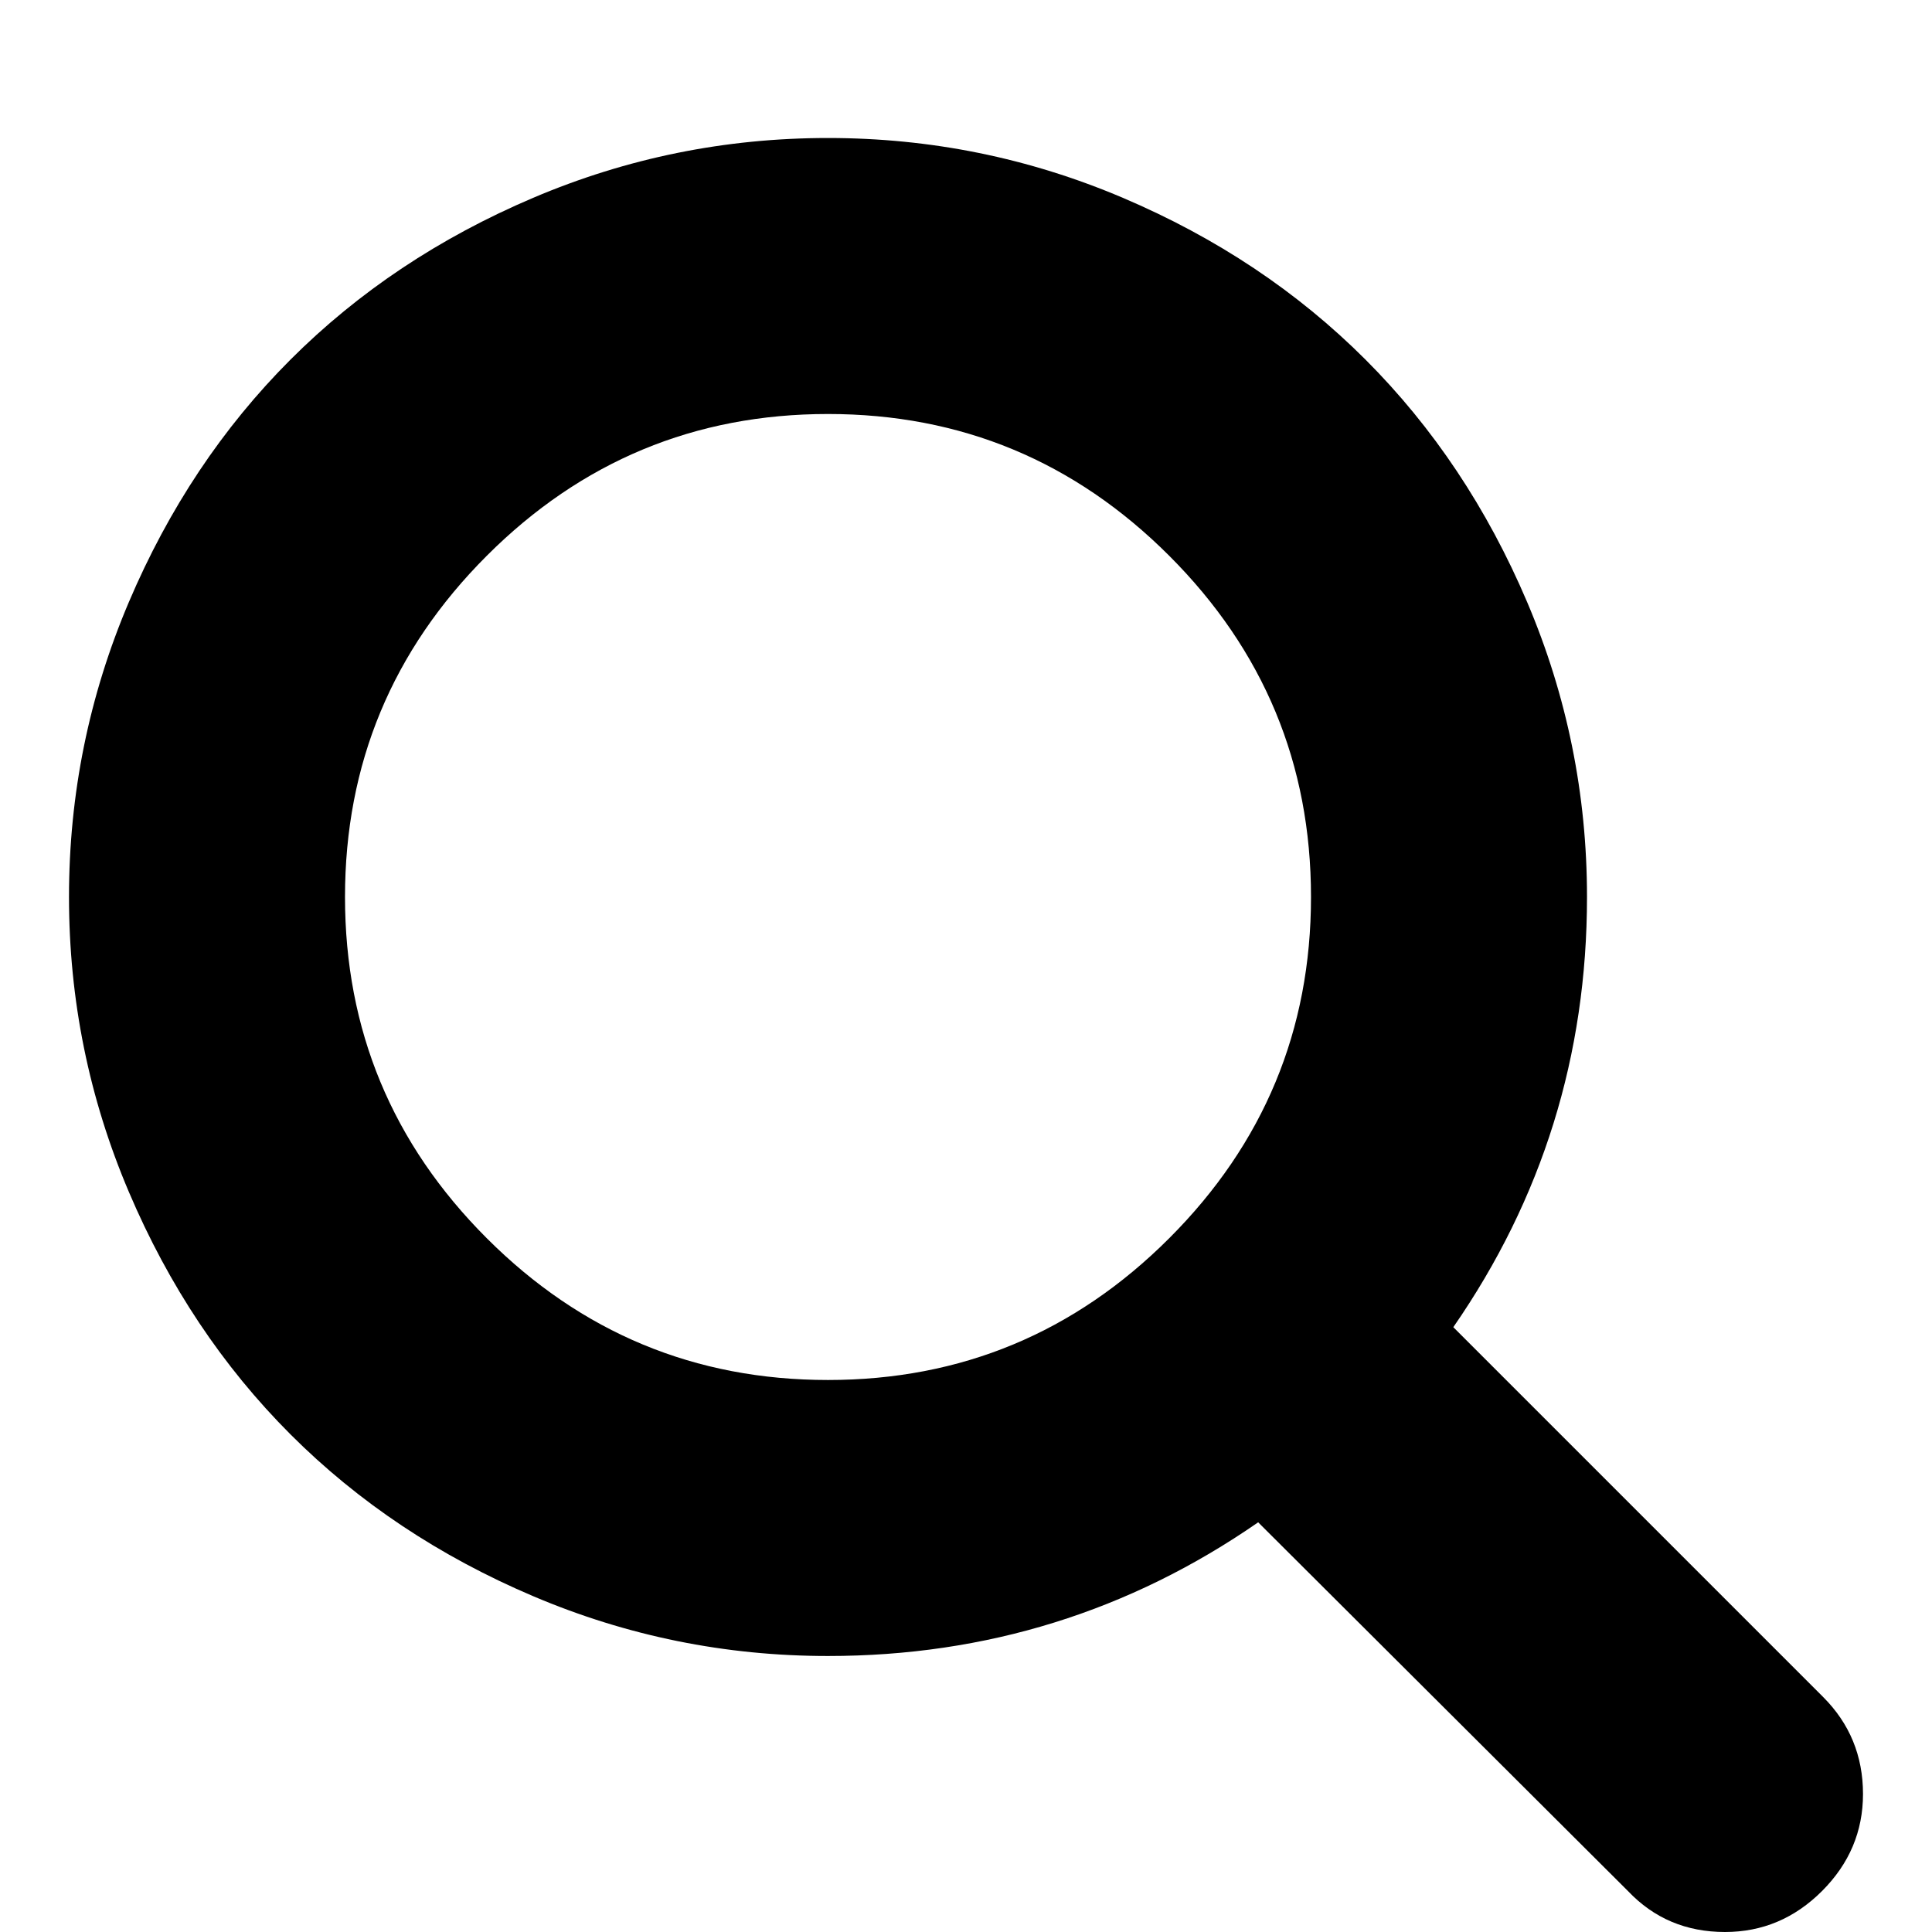
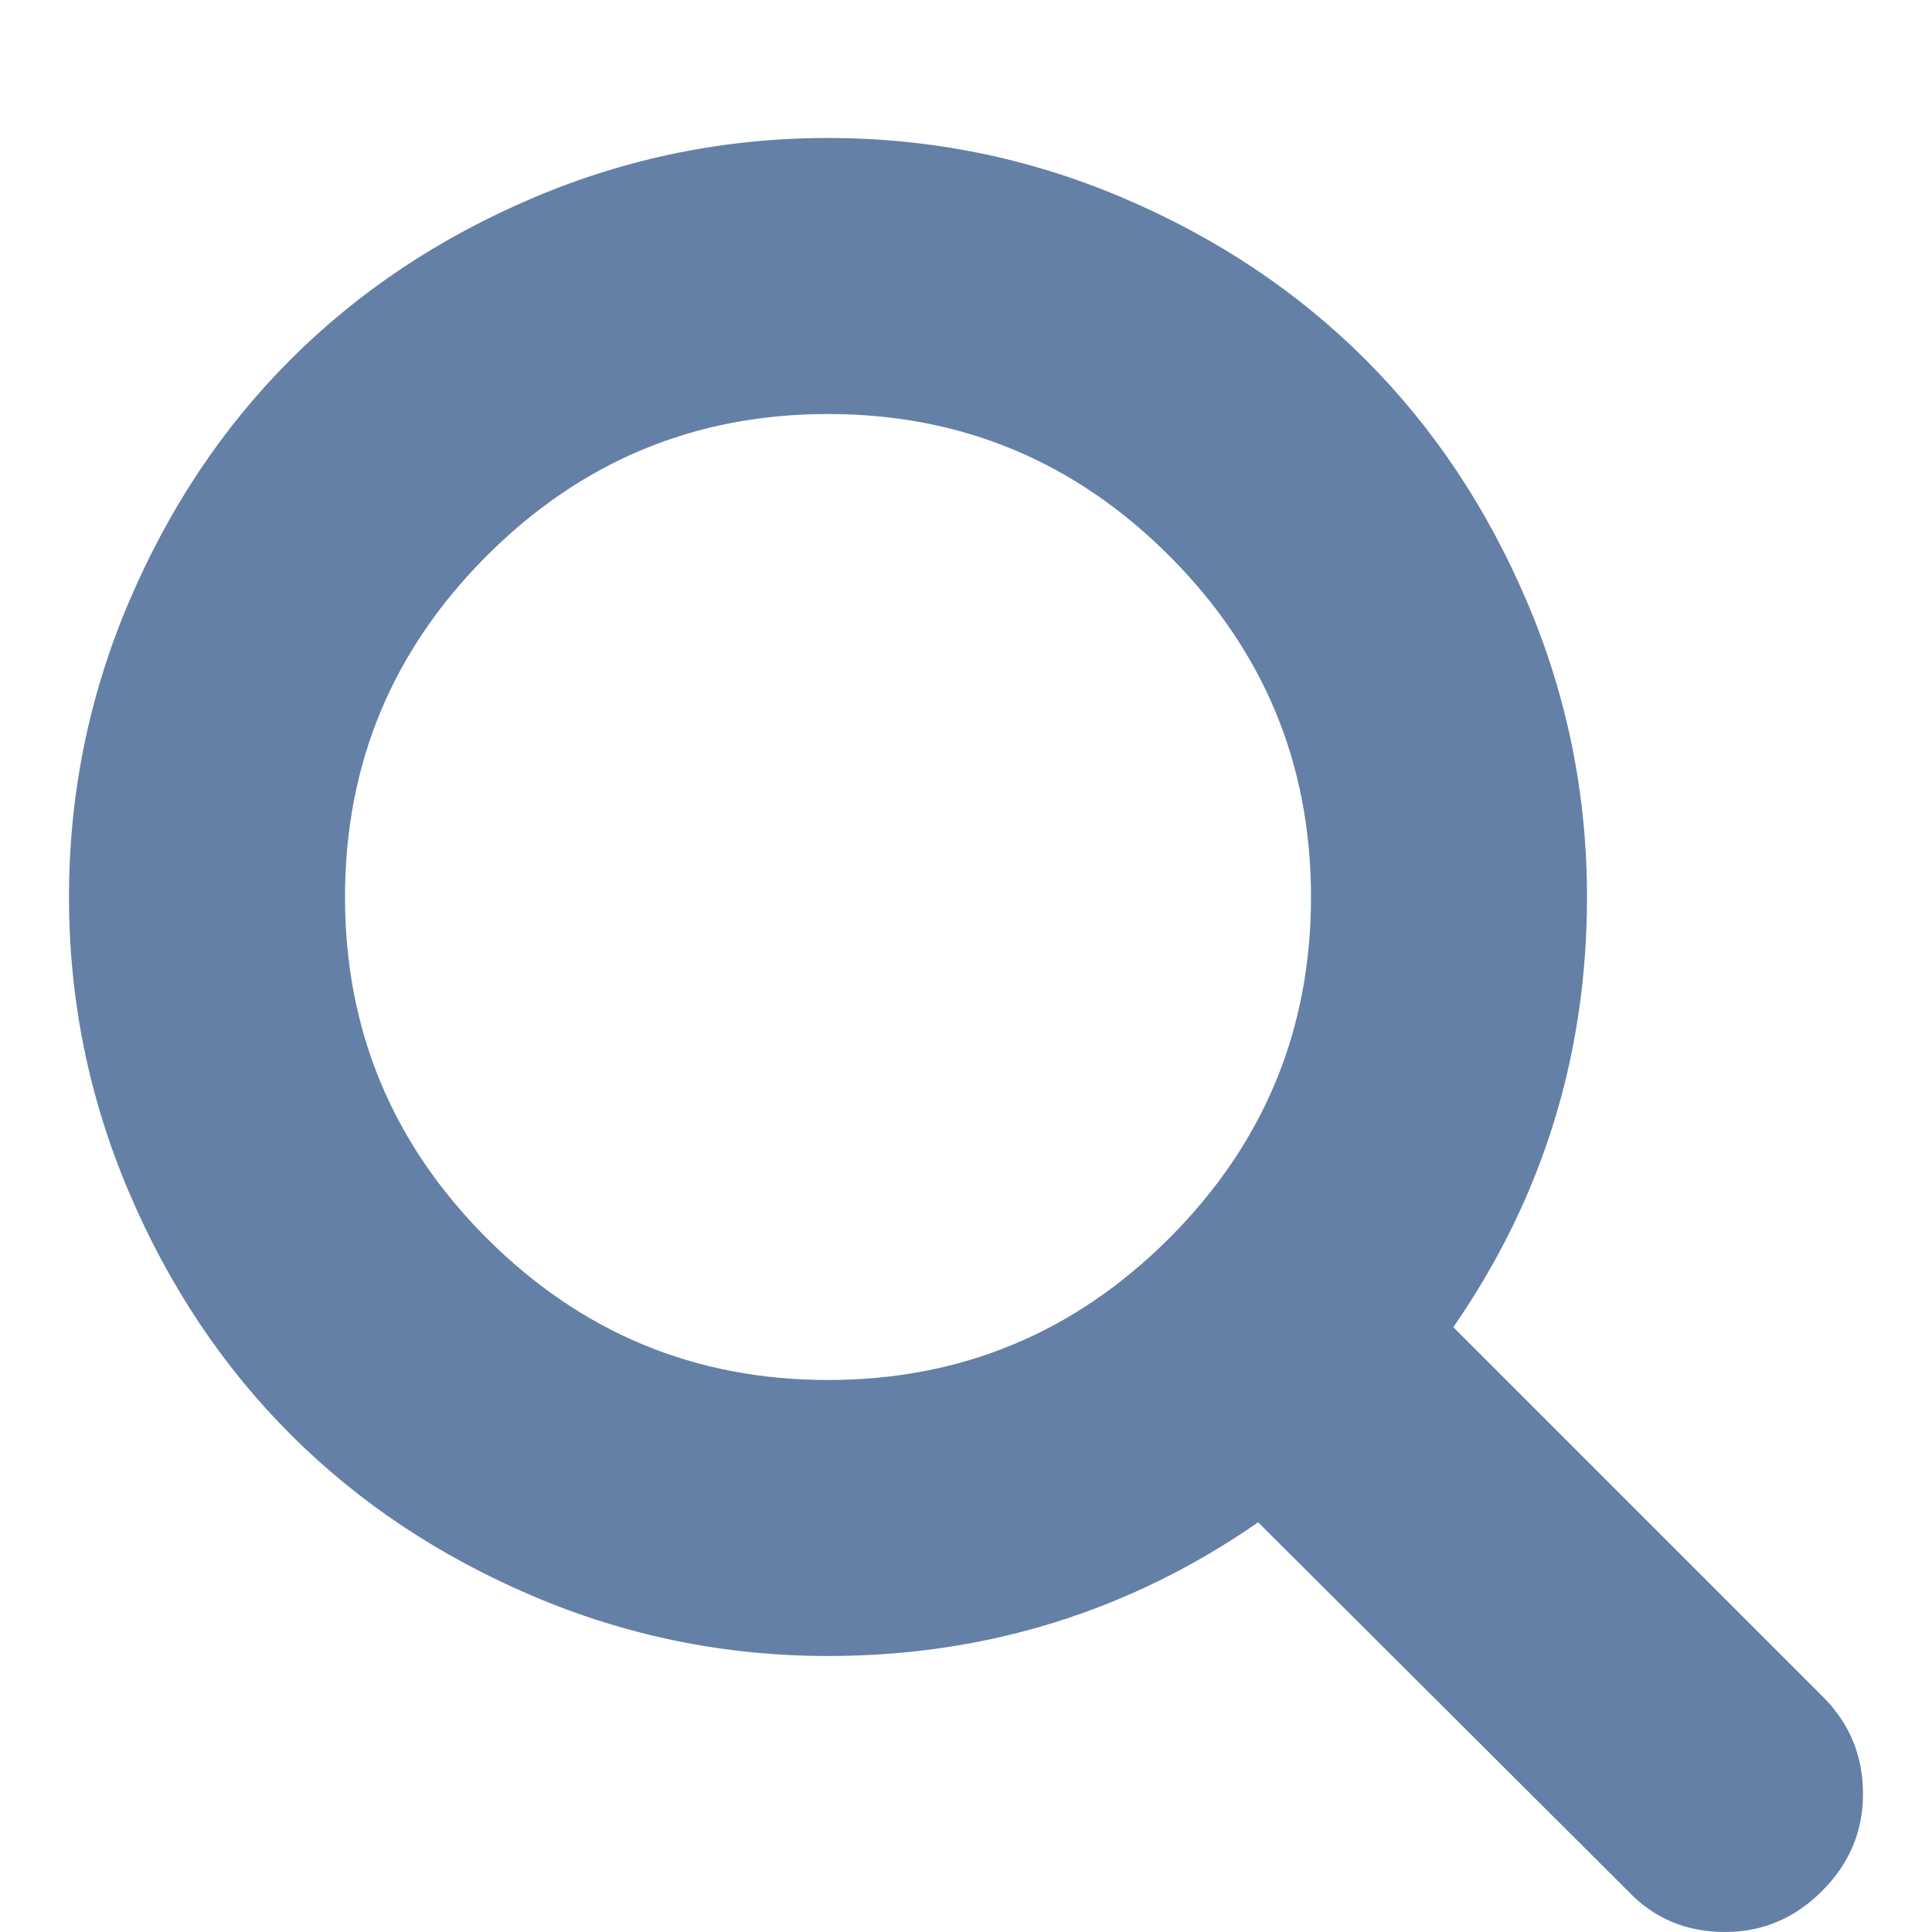
- <svg xmlns="http://www.w3.org/2000/svg" width="1792" height="1792" viewBox="0 0 1792 1792">
-   <path d="M1216 832q0-185-131.5-316.5t-316.5-131.5-316.5 131.5-131.5 316.5 131.5 316.5 316.5 131.5 316.5-131.5 131.5-316.5zm512 832q0 52-38 90t-90 38q-54 0-90-38l-343-342q-179 124-399 124-143 0-273.5-55.5t-225-150-150-225-55.5-273.5 55.5-273.5 150-225 225-150 273.5-55.5 273.5 55.5 225 150 150 225 55.5 273.5q0 220-124 399l343 343q37 37 37 90z" />
+ <svg xmlns="http://www.w3.org/2000/svg" width="1792" height="1792" viewBox="0 0 1792 1792" fill="#6480A7">
+   <path d="M1216 832q0-185-131.5-316.5T768 384 451.5 515.5 320 832t131.5 316.5T768 1280t316.5-131.5T1216 832zm512 832q0 52-38 90t-90 38q-54 0-90-38l-343-342q-179 124-399 124-143 0-273.5-55.5t-225-150-150-225T64 832t55.5-273.5 150-225 225-150T768 128t273.5 55.5 225 150 150 225T1472 832q0 220-124 399l343 343q37 37 37 90z" />
</svg>
